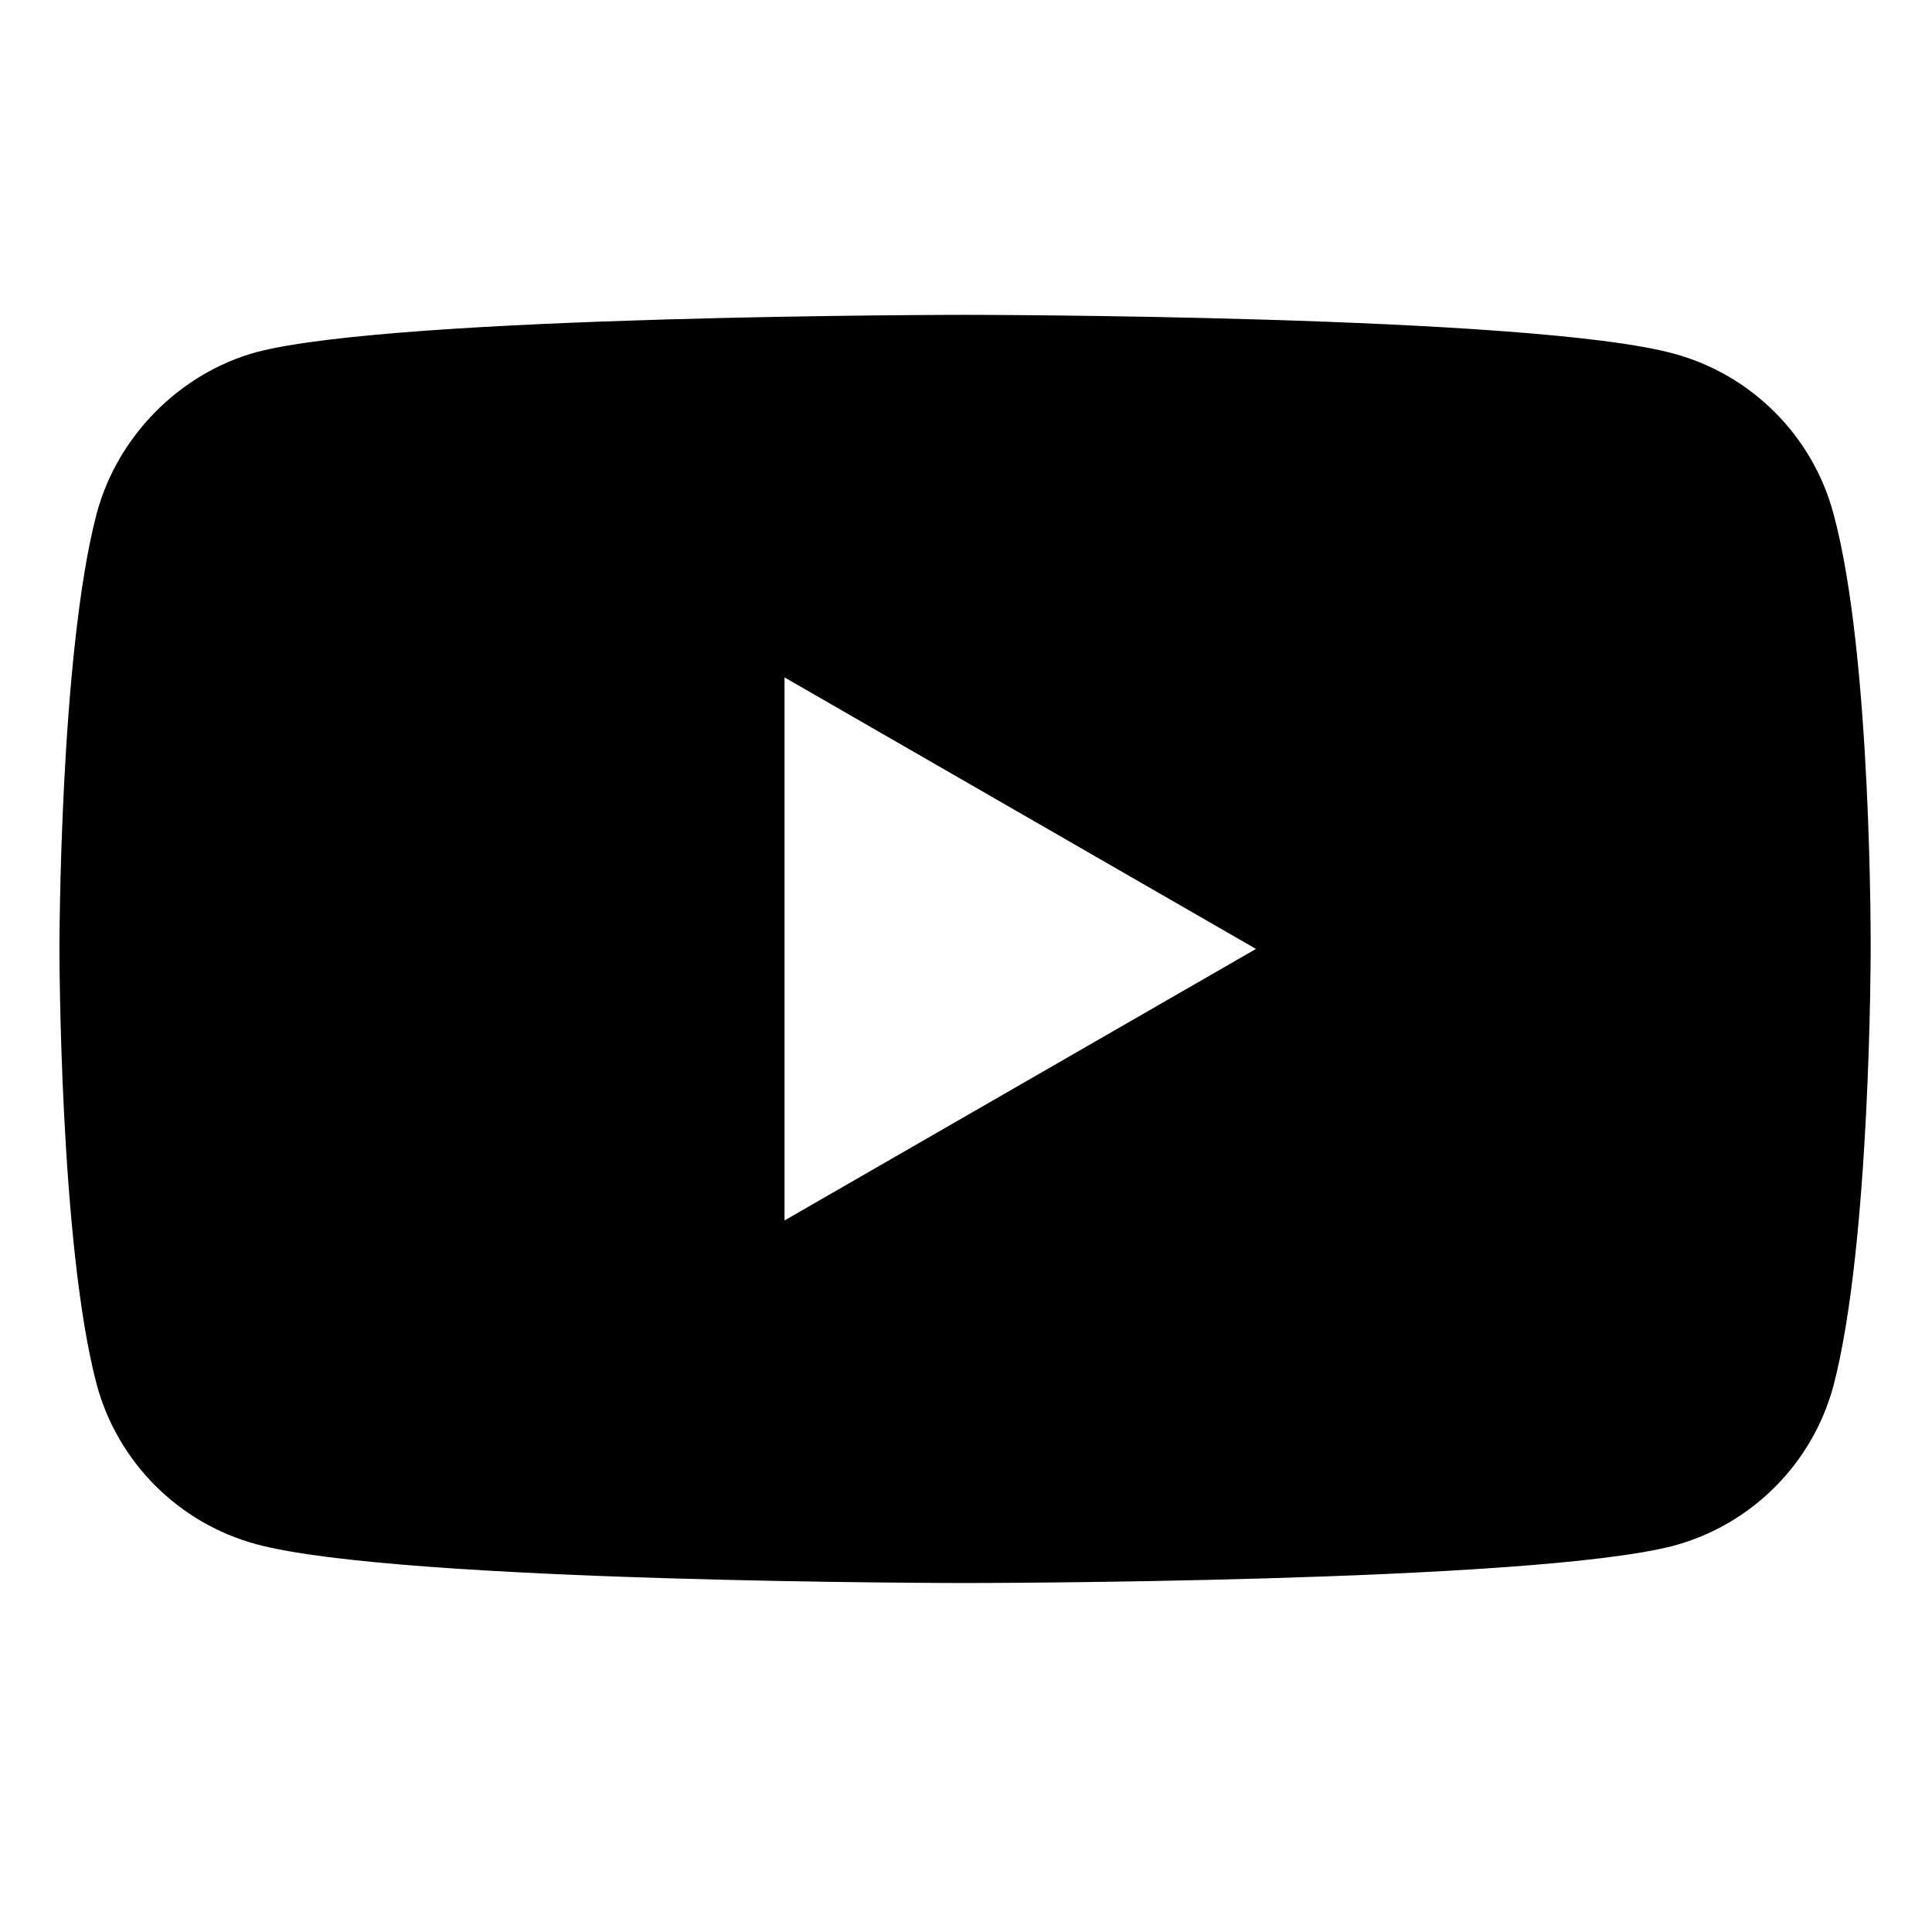
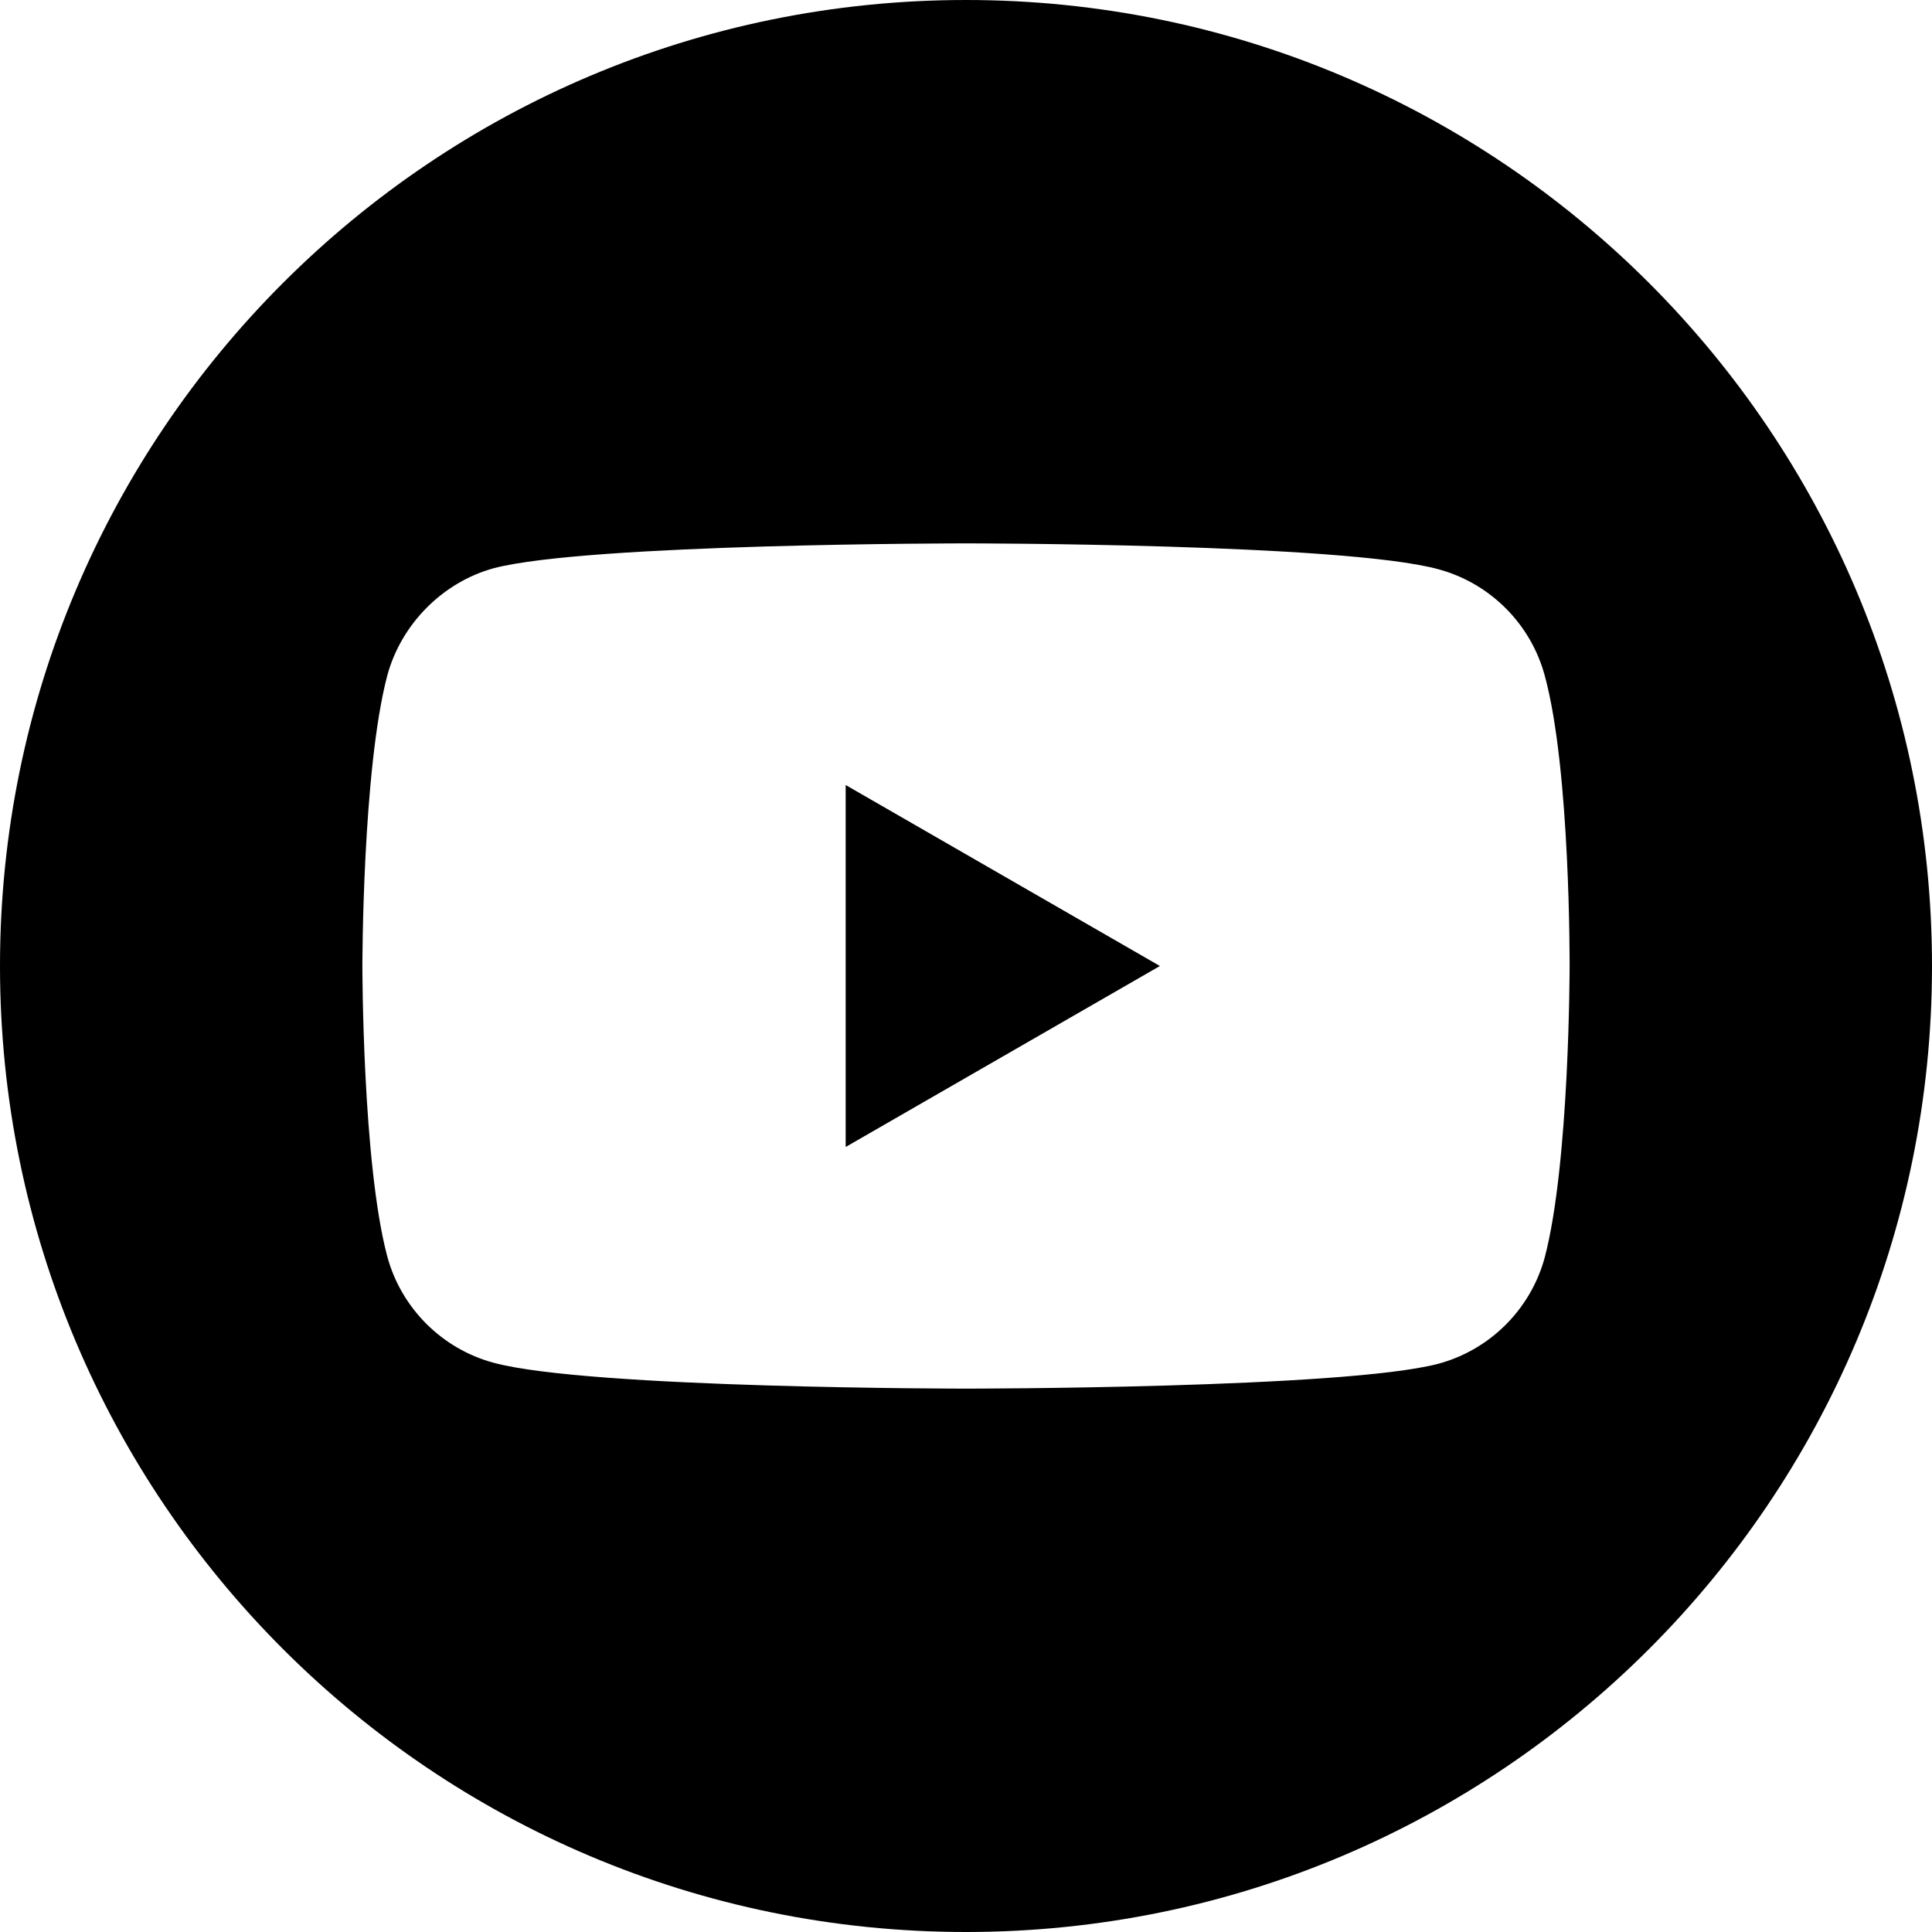
- <svg xmlns="http://www.w3.org/2000/svg" height="682pt" viewBox="-21 -117 682.667 682" width="682pt">
-   <path d="m626.812 64.035c-7.375-27.418-28.992-49.031-56.406-56.414-50.082-13.703-250.414-13.703-250.414-13.703s-200.324 0-250.406 13.184c-26.887 7.375-49.031 29.52-56.406 56.934-13.18 50.078-13.18 153.934-13.18 153.934s0 104.379 13.18 153.934c7.383 27.414 28.992 49.027 56.41 56.41 50.605 13.707 250.41 13.707 250.41 13.707s200.324 0 250.406-13.184c27.418-7.379 49.031-28.992 56.414-56.406 13.176-50.082 13.176-153.934 13.176-153.934s.527-104.383-13.184-154.461zm-370.602 249.879v-191.891l166.586 95.945zm0 0" />
+ <svg xmlns="http://www.w3.org/2000/svg" height="512pt" viewBox="0 0 512 512" width="512pt">
+   <path d="m224.113 303.961 83.273-47.961-83.273-47.961zm0 0" />
+   <path d="m256 0c-141.363 0-256 114.637-256 256s114.637 256 256 256 256-114.637 256-256-114.637-256-256-256zm159.961 256.262s0 51.918-6.586 76.953c-3.691 13.703-14.496 24.508-28.199 28.195-25.035 6.59-125.176 6.59-125.176 6.59s-99.879 0-125.176-6.852c-13.703-3.688-24.508-14.496-28.199-28.199-6.59-24.77-6.59-76.949-6.59-76.949s0-51.914 6.59-76.949c3.688-13.703 14.758-24.773 28.199-28.461 25.035-6.59 125.176-6.59 125.176-6.59s100.141 0 125.176 6.852c13.703 3.688 24.508 14.496 28.199 28.199 6.852 25.035 6.586 77.211 6.586 77.211zm0 0" />
</svg>
